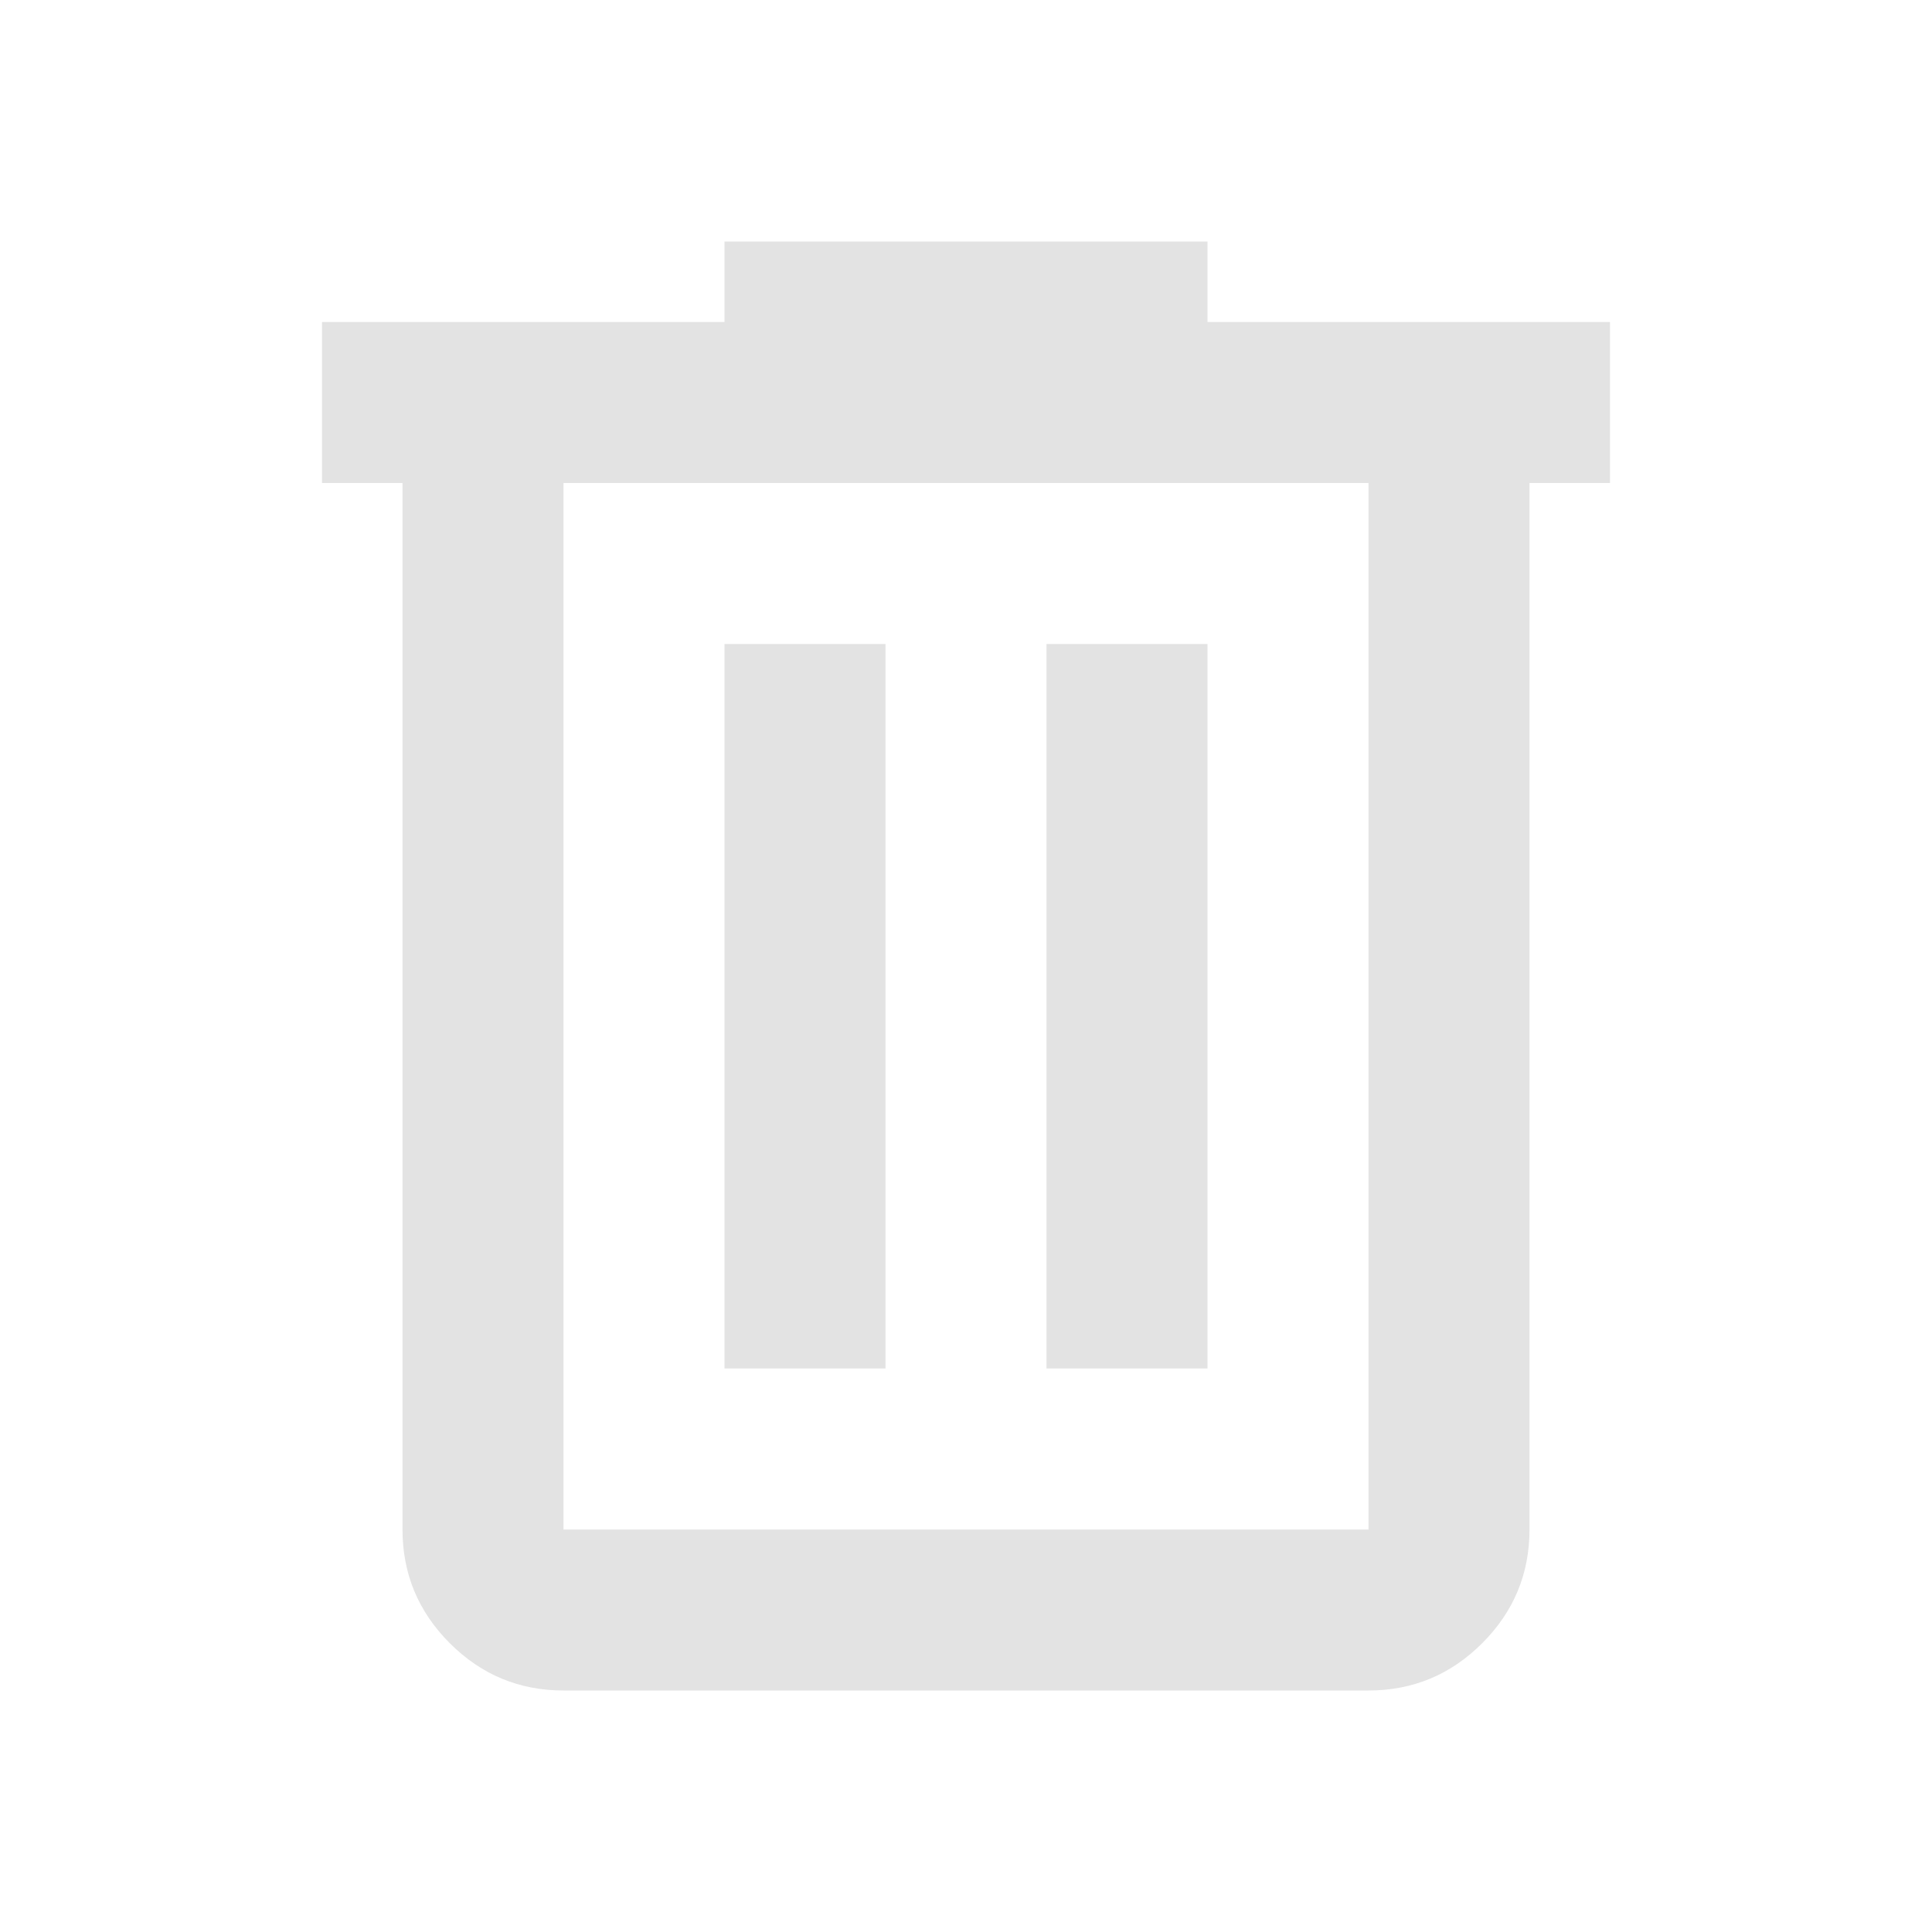
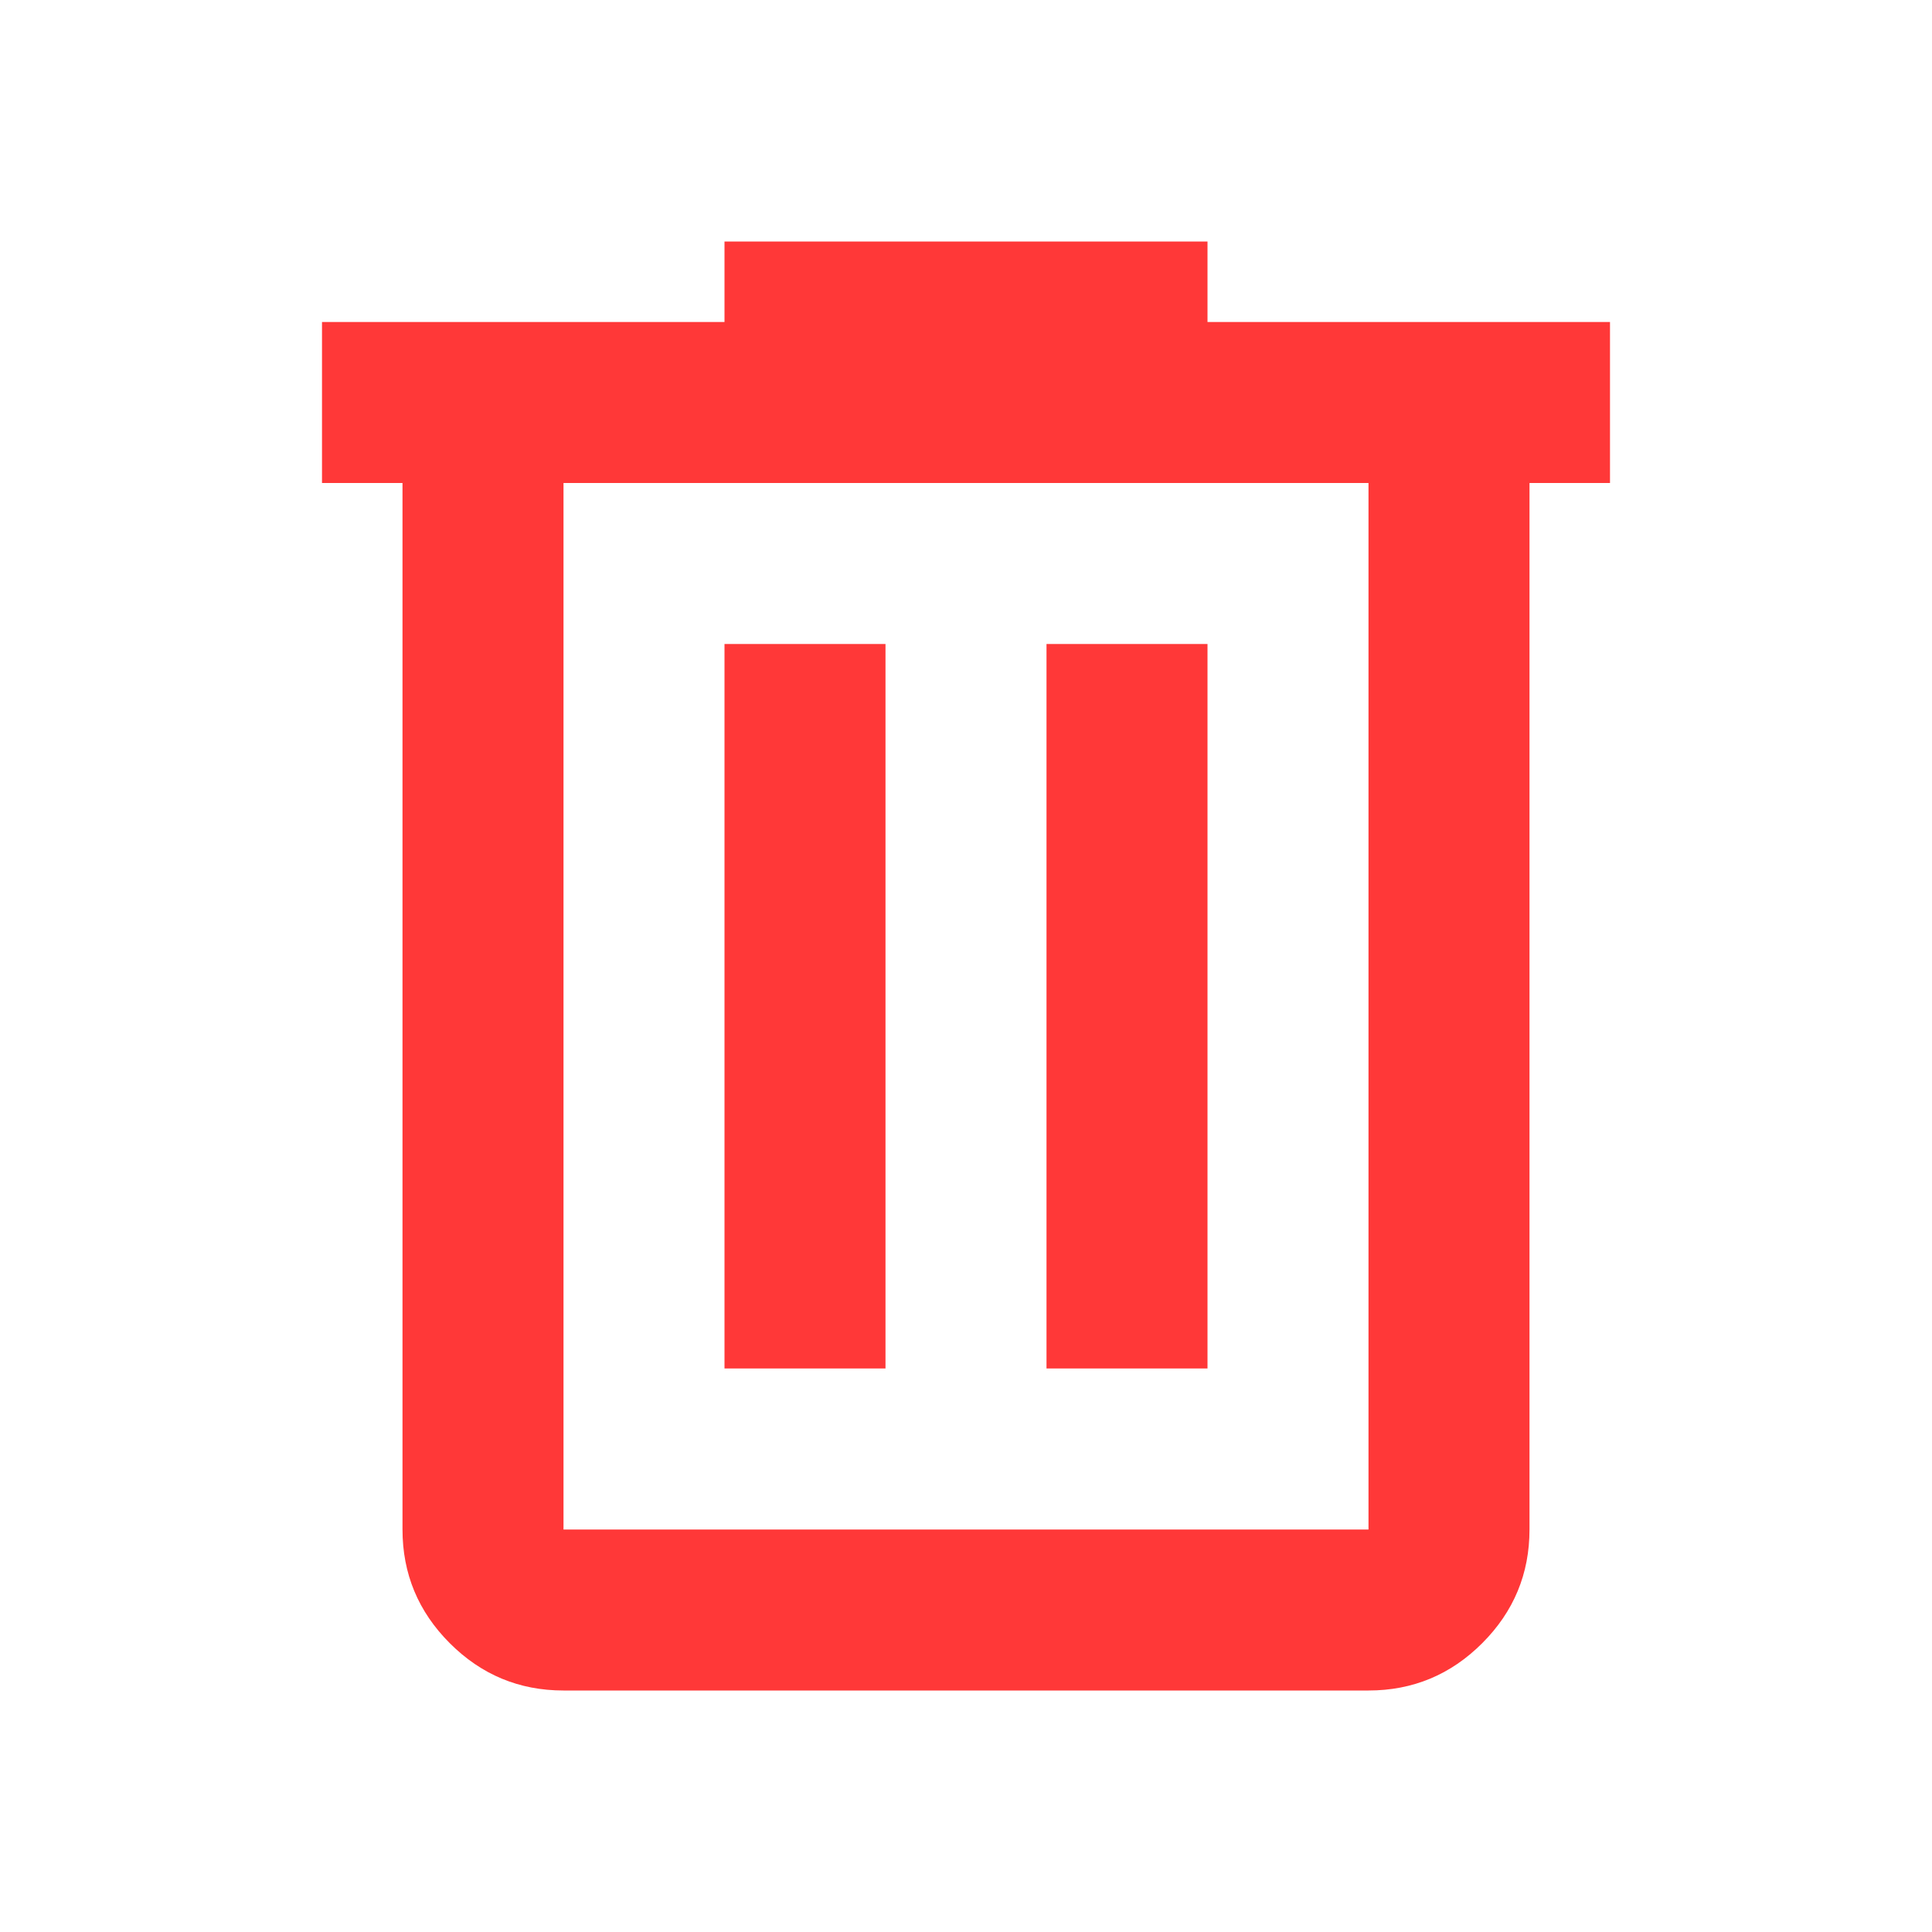
- <svg xmlns="http://www.w3.org/2000/svg" height="24px" viewBox="0 -960 960 960" width="24px" fill="#e3e3e3">
+ <svg xmlns="http://www.w3.org/2000/svg" height="24px" viewBox="0 -960 960 960" width="24px" fill="#ff3838ff">
  <path d="M280-120q-33 0-56.5-23.5T200-200v-520h-40v-80h200v-40h240v40h200v80h-40v520q0 33-23.5 56.5T680-120H280Zm400-600H280v520h400v-520ZM360-280h80v-360h-80v360Zm160 0h80v-360h-80v360ZM280-720v520-520Z" />
</svg>
